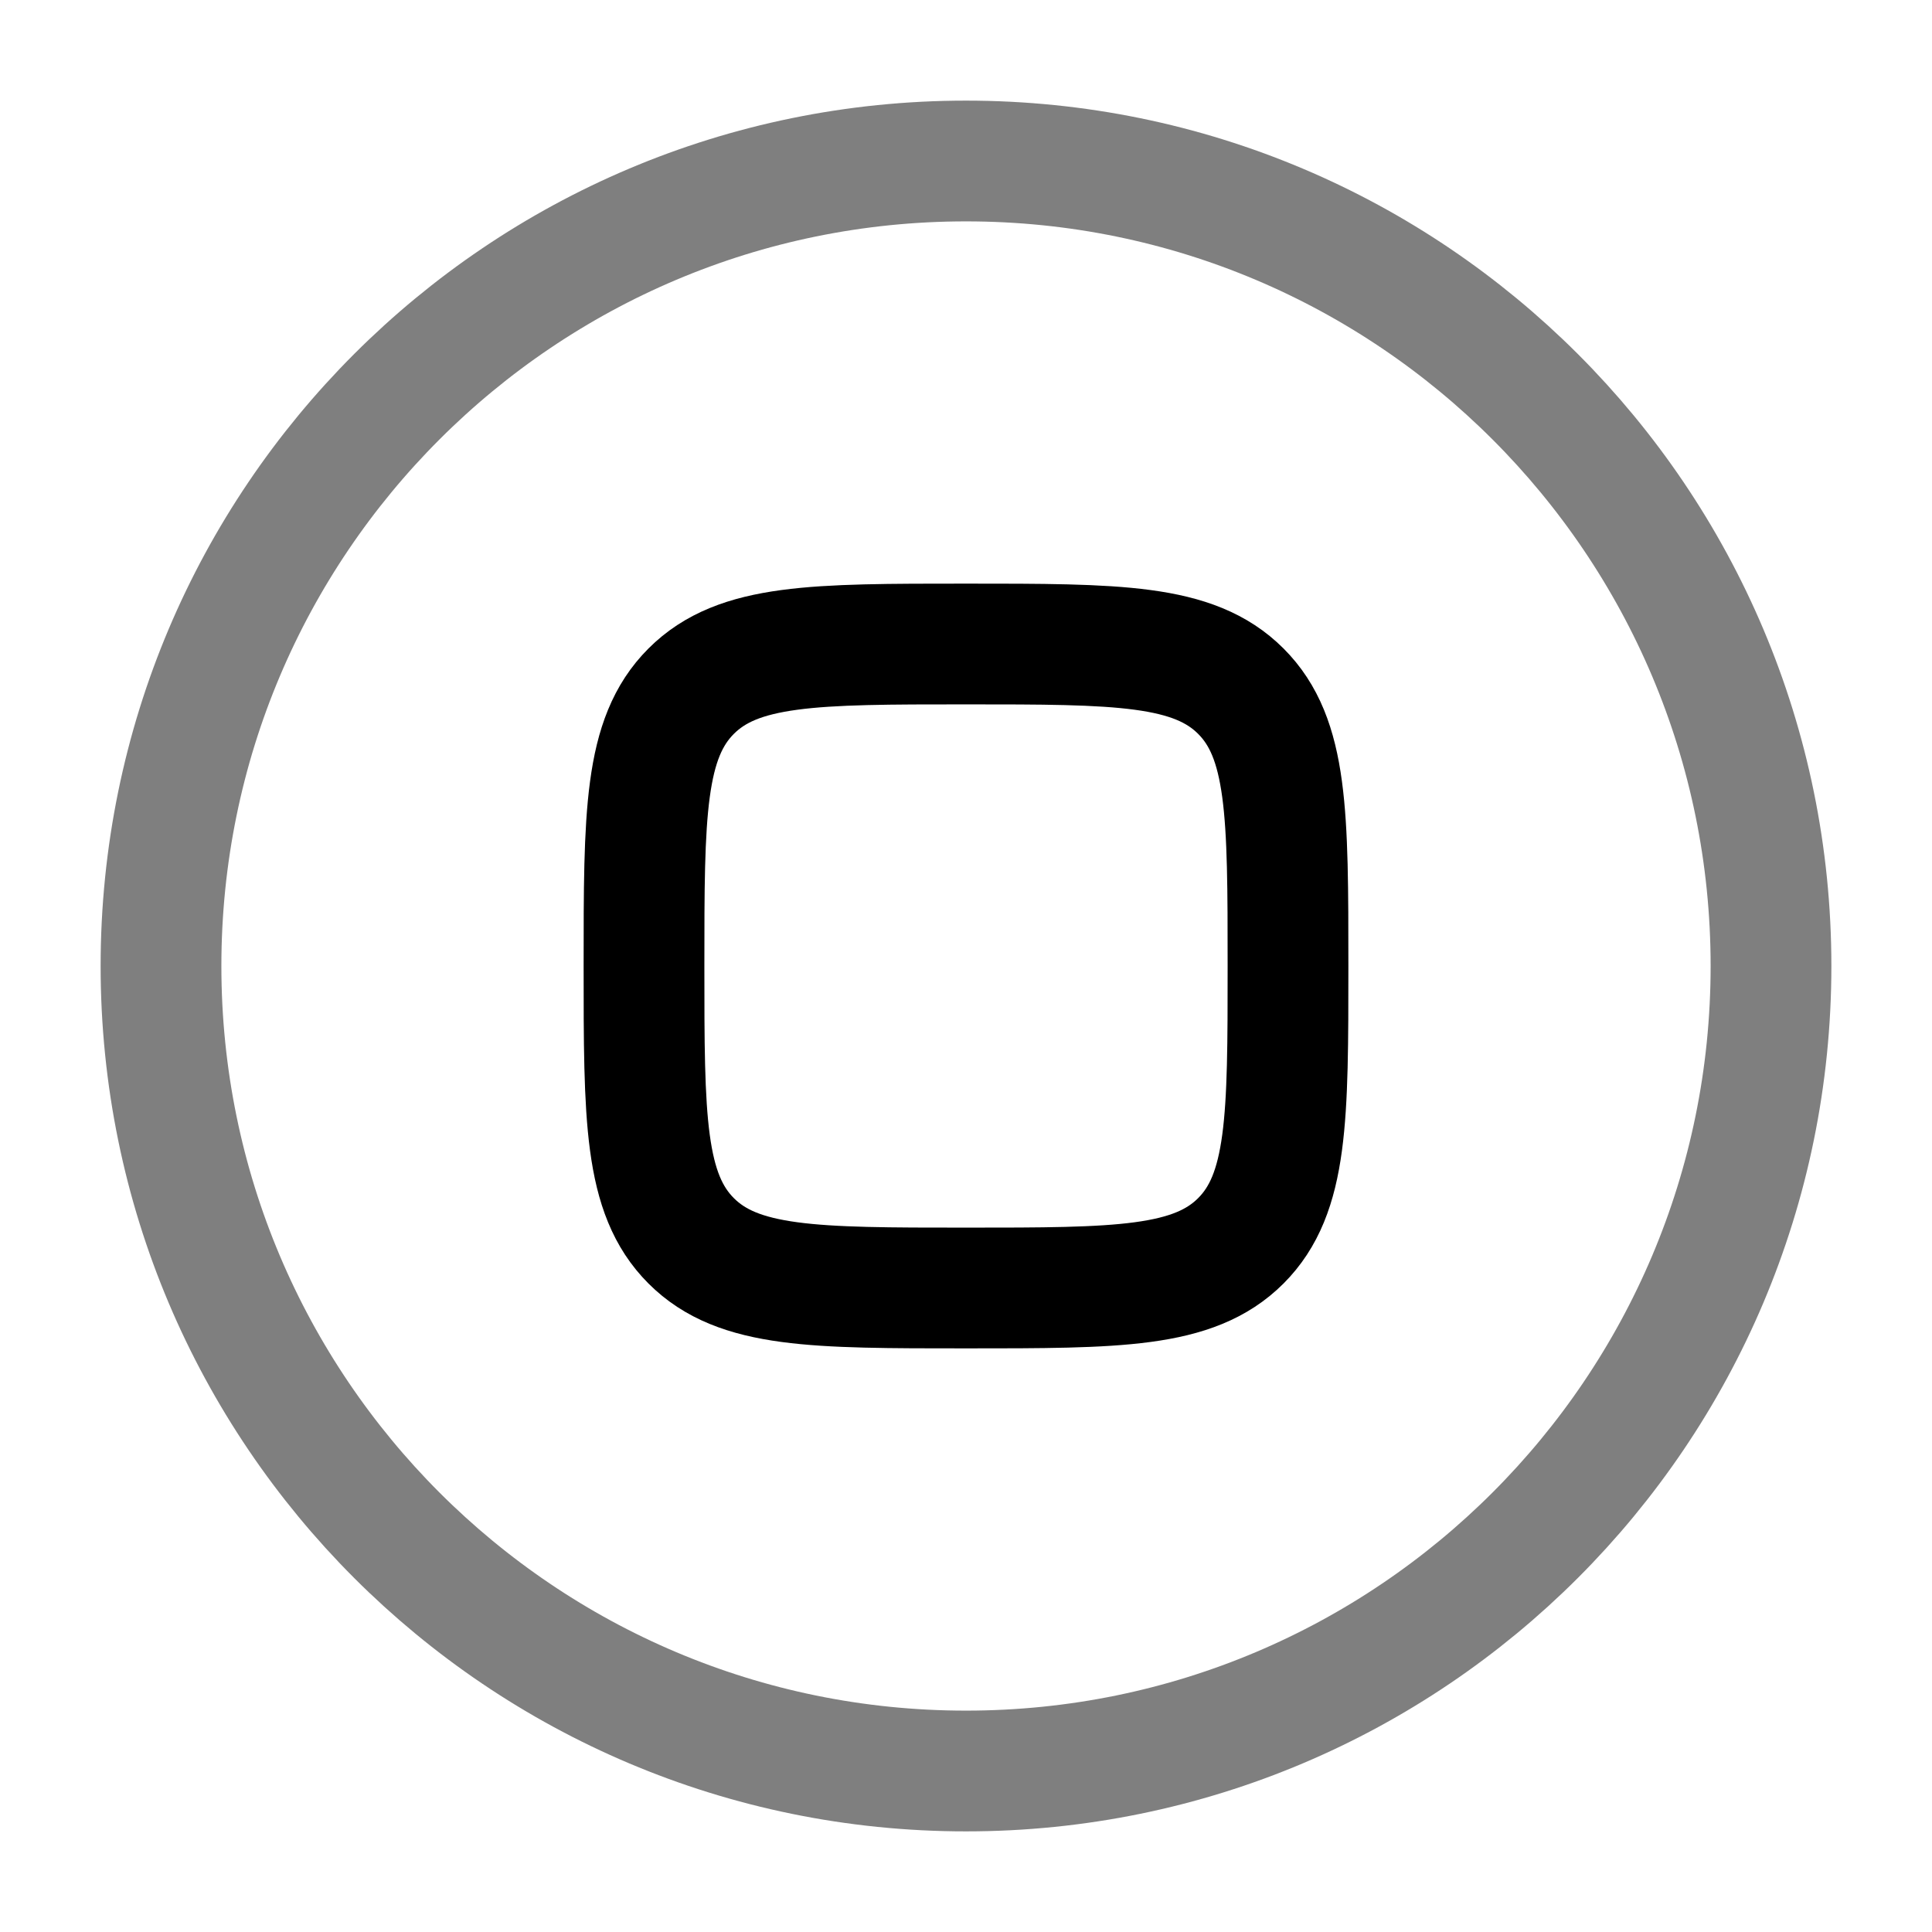
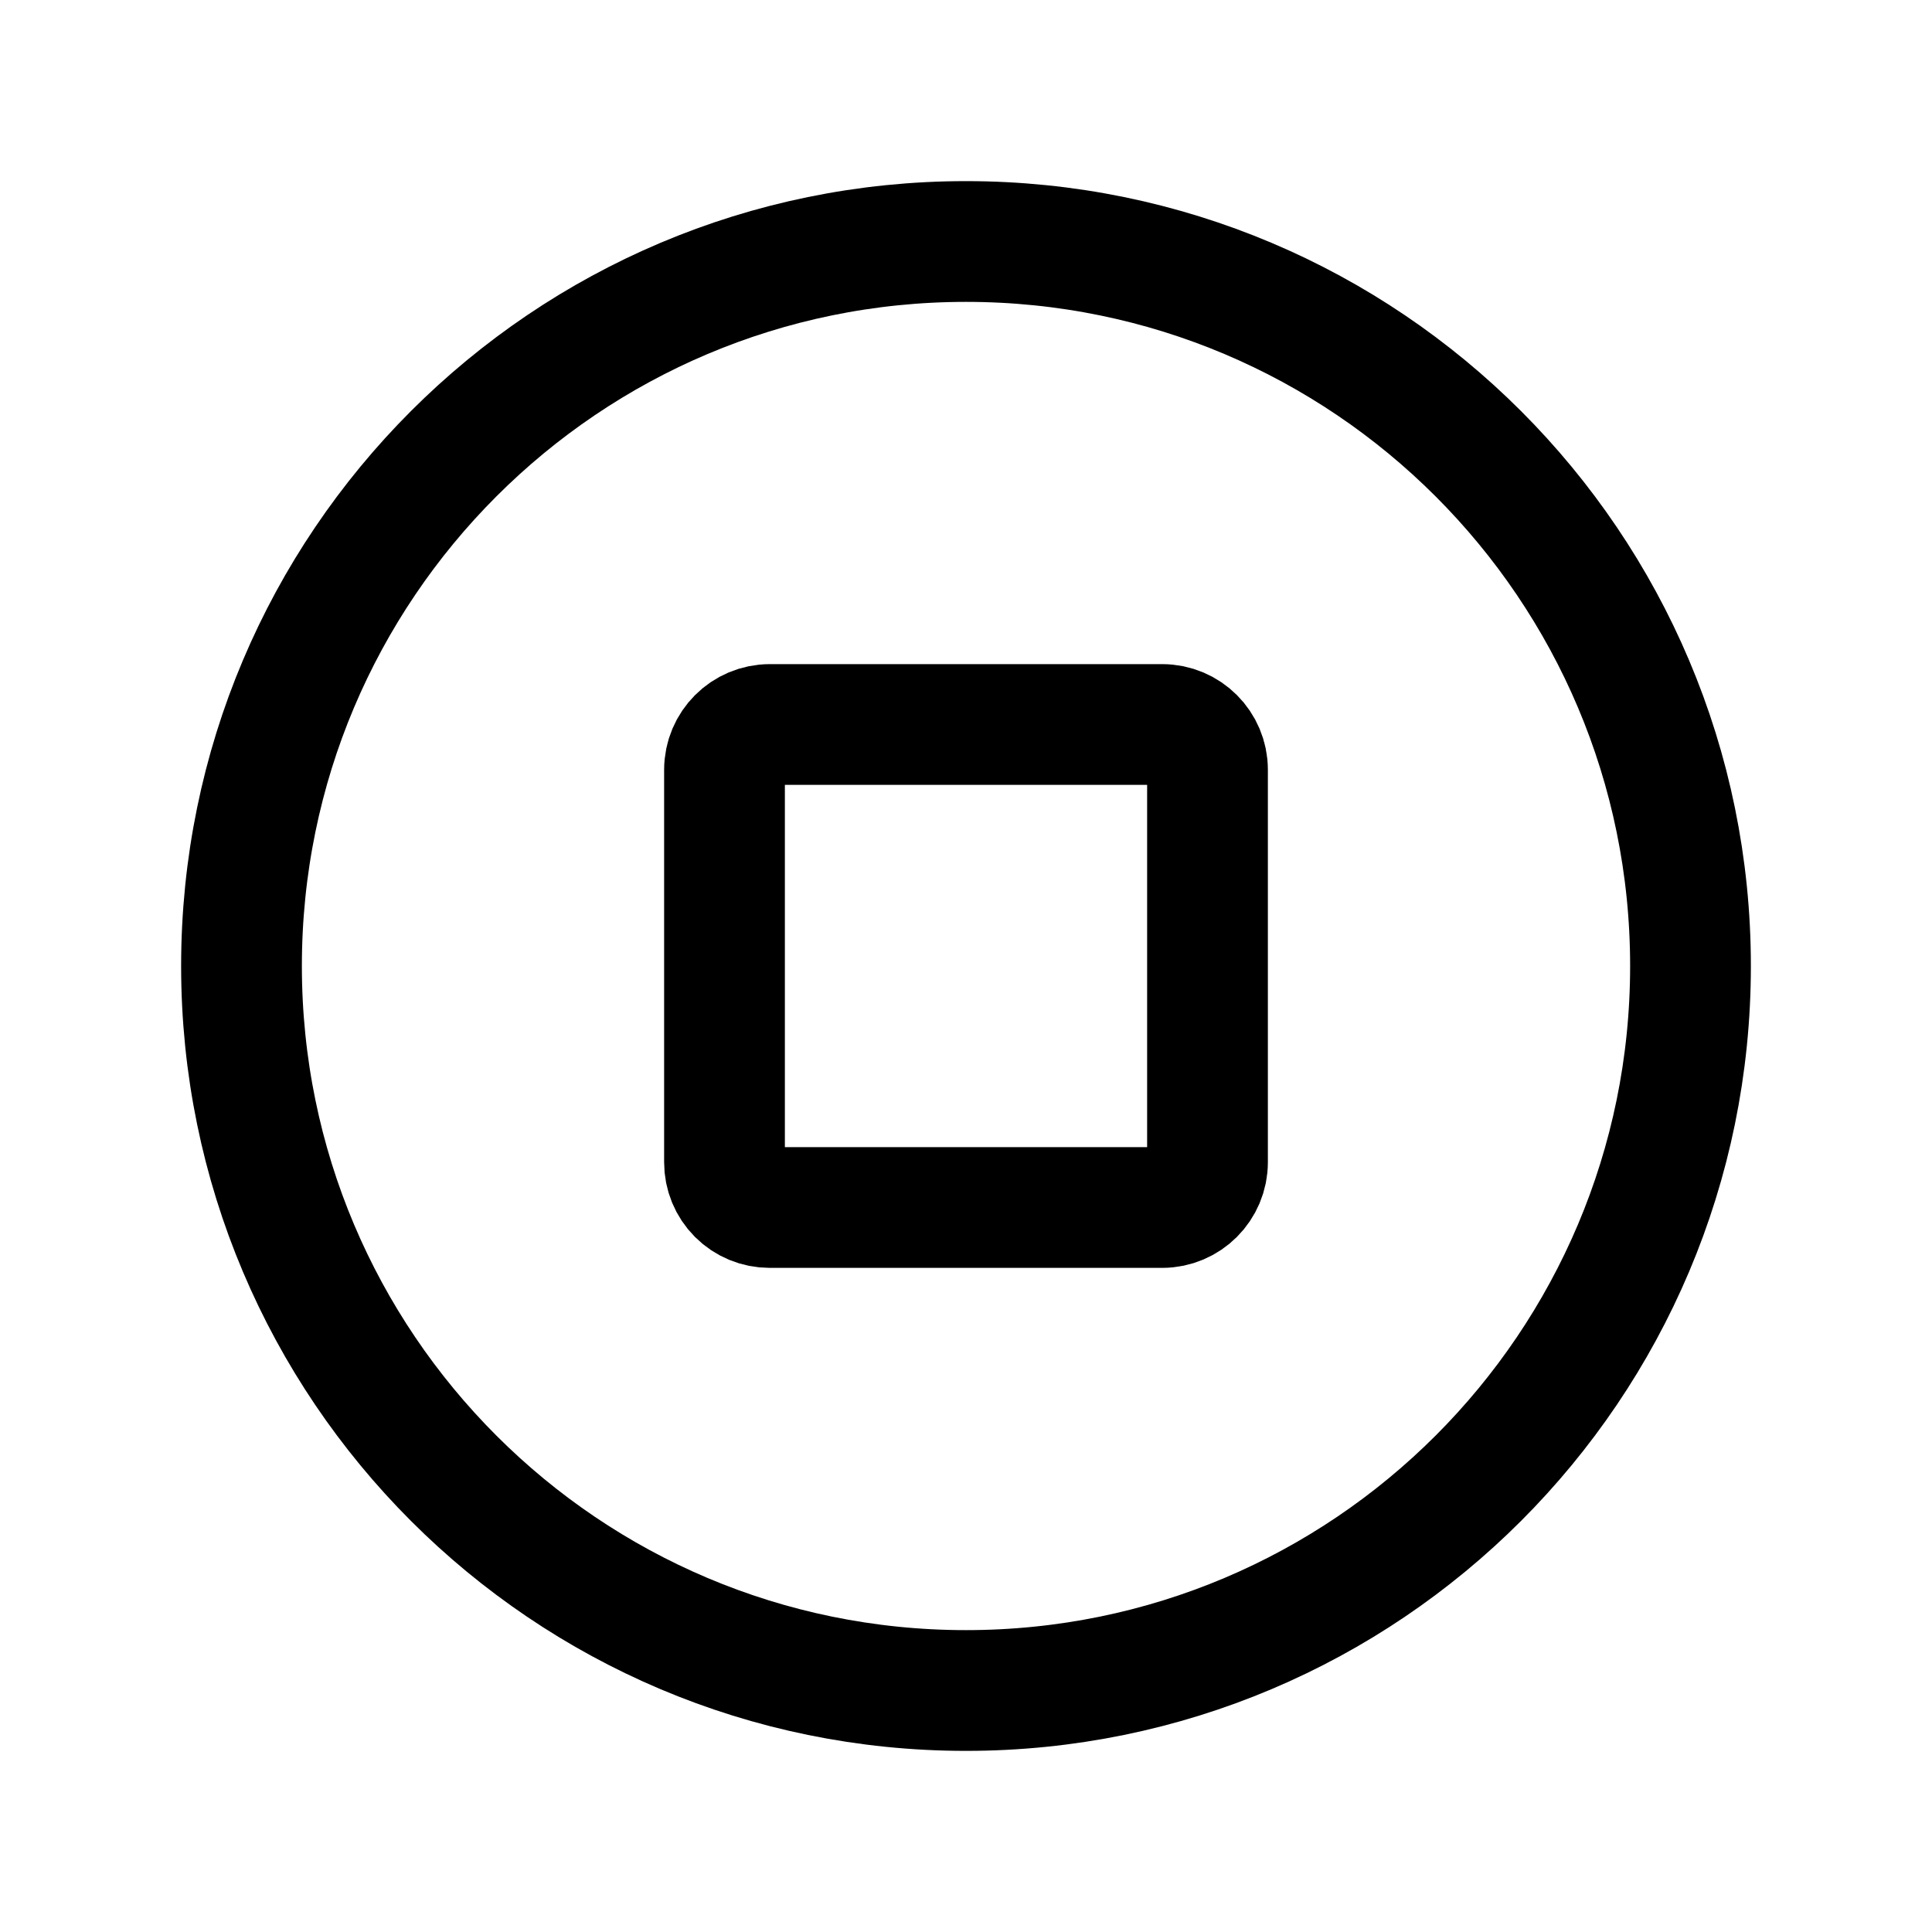
<svg xmlns="http://www.w3.org/2000/svg" width="64" height="64" viewBox="0 0 24 24" preserveAspectRatio="xMidYMid meet">
-   <g fill="none" stroke="currentColor" stroke-width="1.5">
-     <circle cx="12" cy="12" r="10" opacity=".5" />
-     <path d="M8 12c0-1.886 0-2.828.586-3.414S10.114 8 12 8s2.828 0 3.414.586S16 10.114 16 12s0 2.828-.586 3.414S13.886 16 12 16s-2.828 0-3.414-.586S8 13.886 8 12Z" />
+   <g fill="none" stroke="currentColor" stroke-linecap="round" stroke-linejoin="round" stroke-width="1.5">
+     <path d="M21 12a9 9 0 1 1-18 0a9 9 0 0 1 18 0" />
+     <path d="M9 9.563C9 9.252 9.252 9 9.563 9h4.874c.311 0 .563.252.563.563v4.874a.563.563 0 0 1-.562.563H9.561A.56.56 0 0 1 9 14.438z" />
  </g>
</svg>
